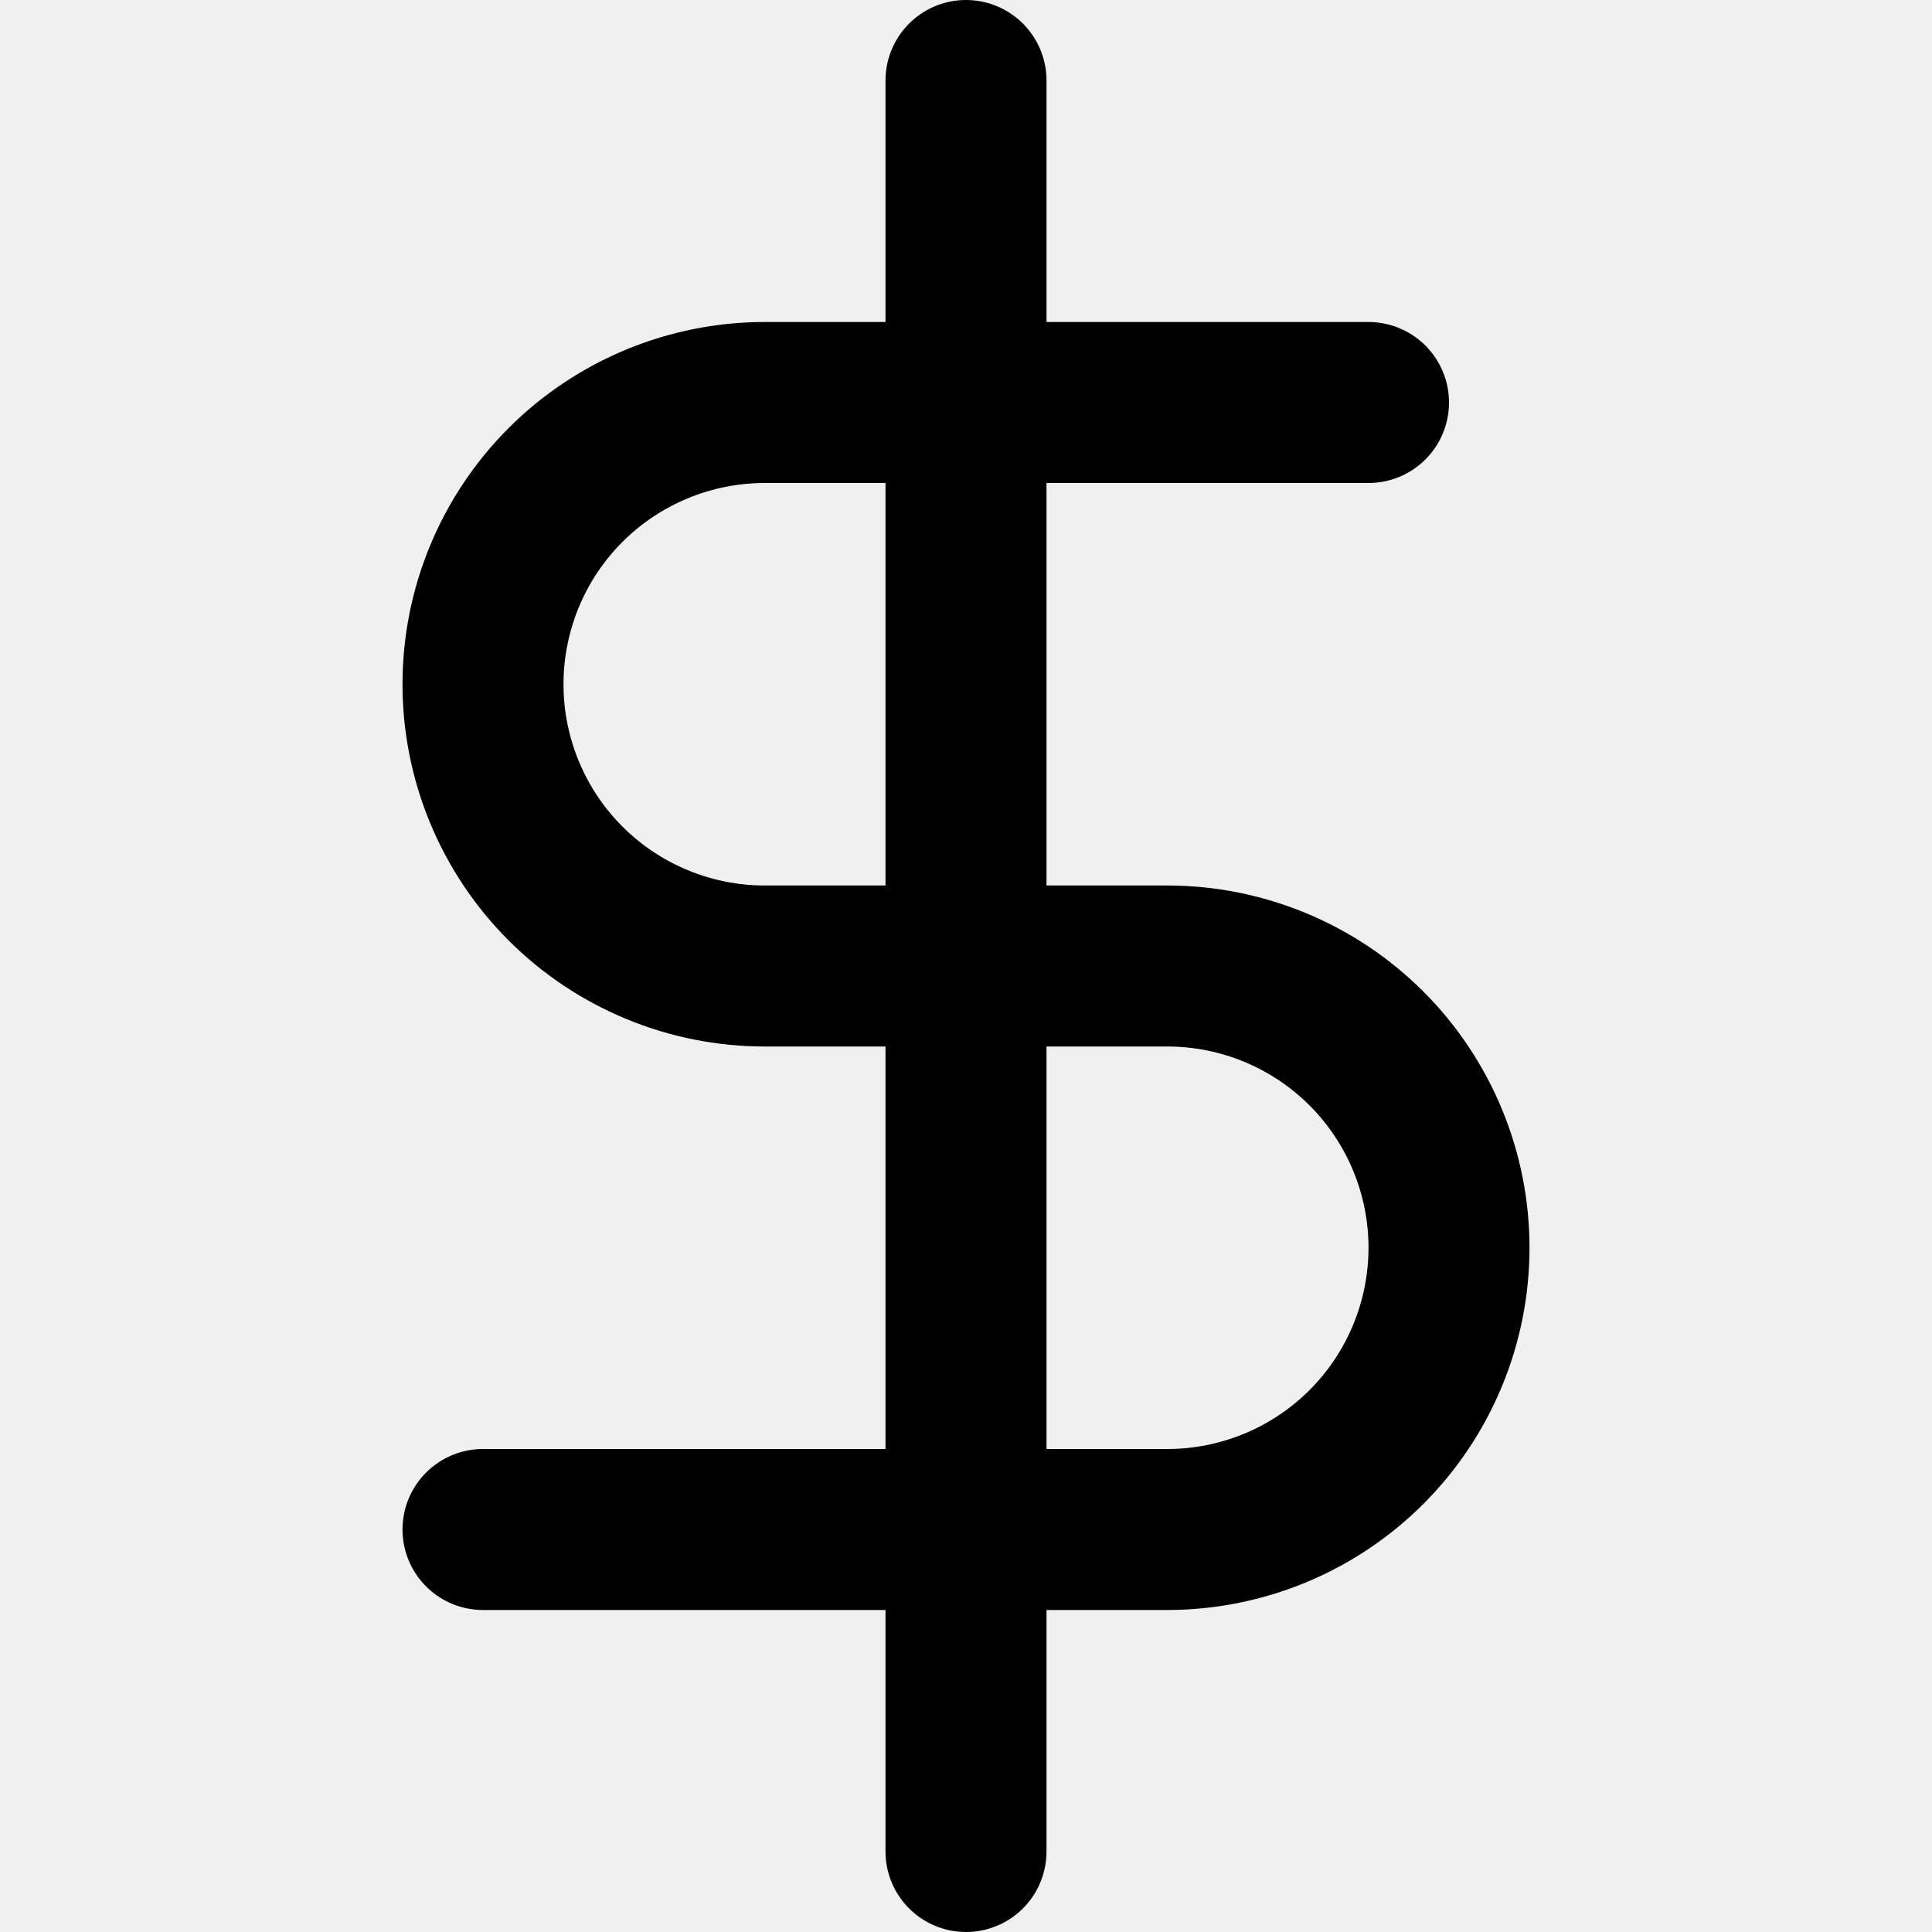
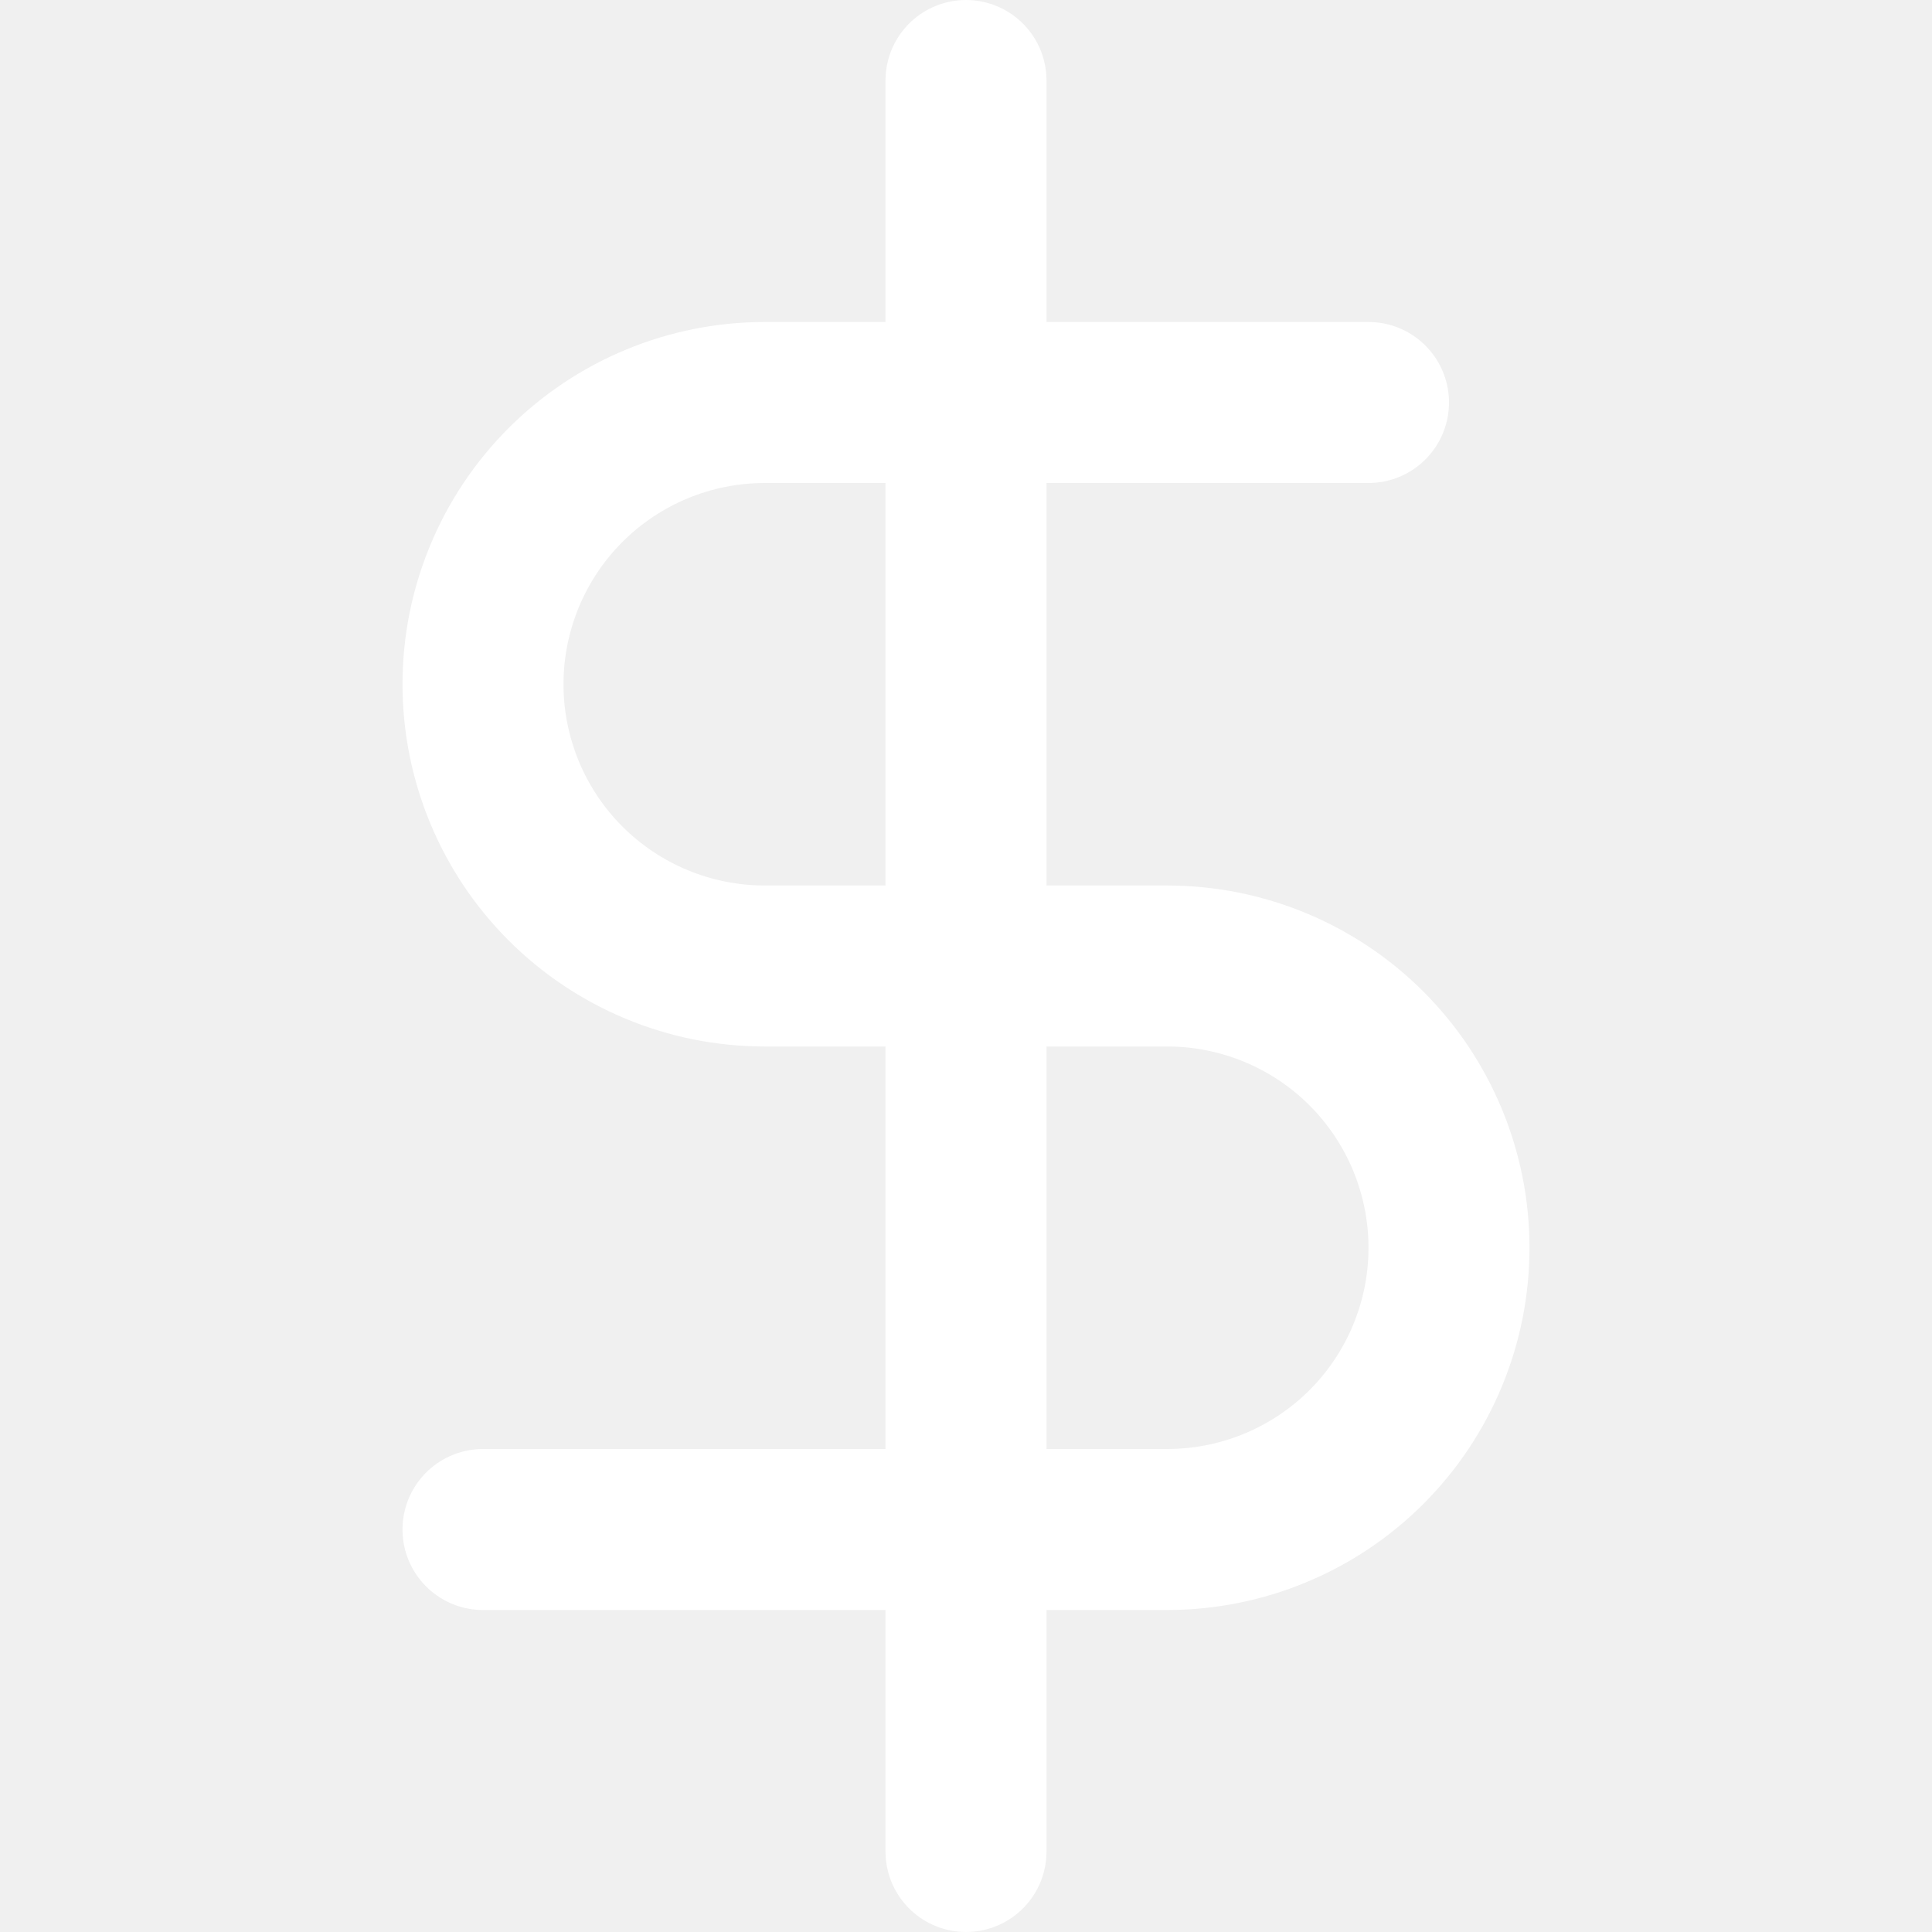
<svg xmlns="http://www.w3.org/2000/svg" width="24" height="24" viewBox="0 0 24 24" fill="none">
-   <path d="M12 1V23" stroke="black" stroke-width="2" stroke-linecap="round" stroke-linejoin="round" />
-   <path d="M17 5H9.5C8.572 5 7.681 5.369 7.025 6.025C6.369 6.681 6 7.572 6 8.5C6 9.428 6.369 10.319 7.025 10.975C7.681 11.631 8.572 12 9.5 12H14.5C15.428 12 16.319 12.369 16.975 13.025C17.631 13.681 18 14.572 18 15.5C18 16.428 17.631 17.319 16.975 17.975C16.319 18.631 15.428 19 14.5 19H6" stroke="black" stroke-width="2" stroke-linecap="round" stroke-linejoin="round" />
+   <path d="M12 1V23" stroke="white" stroke-width="2" stroke-linecap="round" stroke-linejoin="round" />
+   <path d="M17 5H9.5C8.572 5 7.681 5.369 7.025 6.025C6.369 6.681 6 7.572 6 8.5C6 9.428 6.369 10.319 7.025 10.975C7.681 11.631 8.572 12 9.5 12H14.5C15.428 12 16.319 12.369 16.975 13.025C17.631 13.681 18 14.572 18 15.5C18 16.428 17.631 17.319 16.975 17.975C16.319 18.631 15.428 19 14.5 19H6" stroke="white" stroke-width="2" stroke-linecap="round" stroke-linejoin="round" />
</svg>
